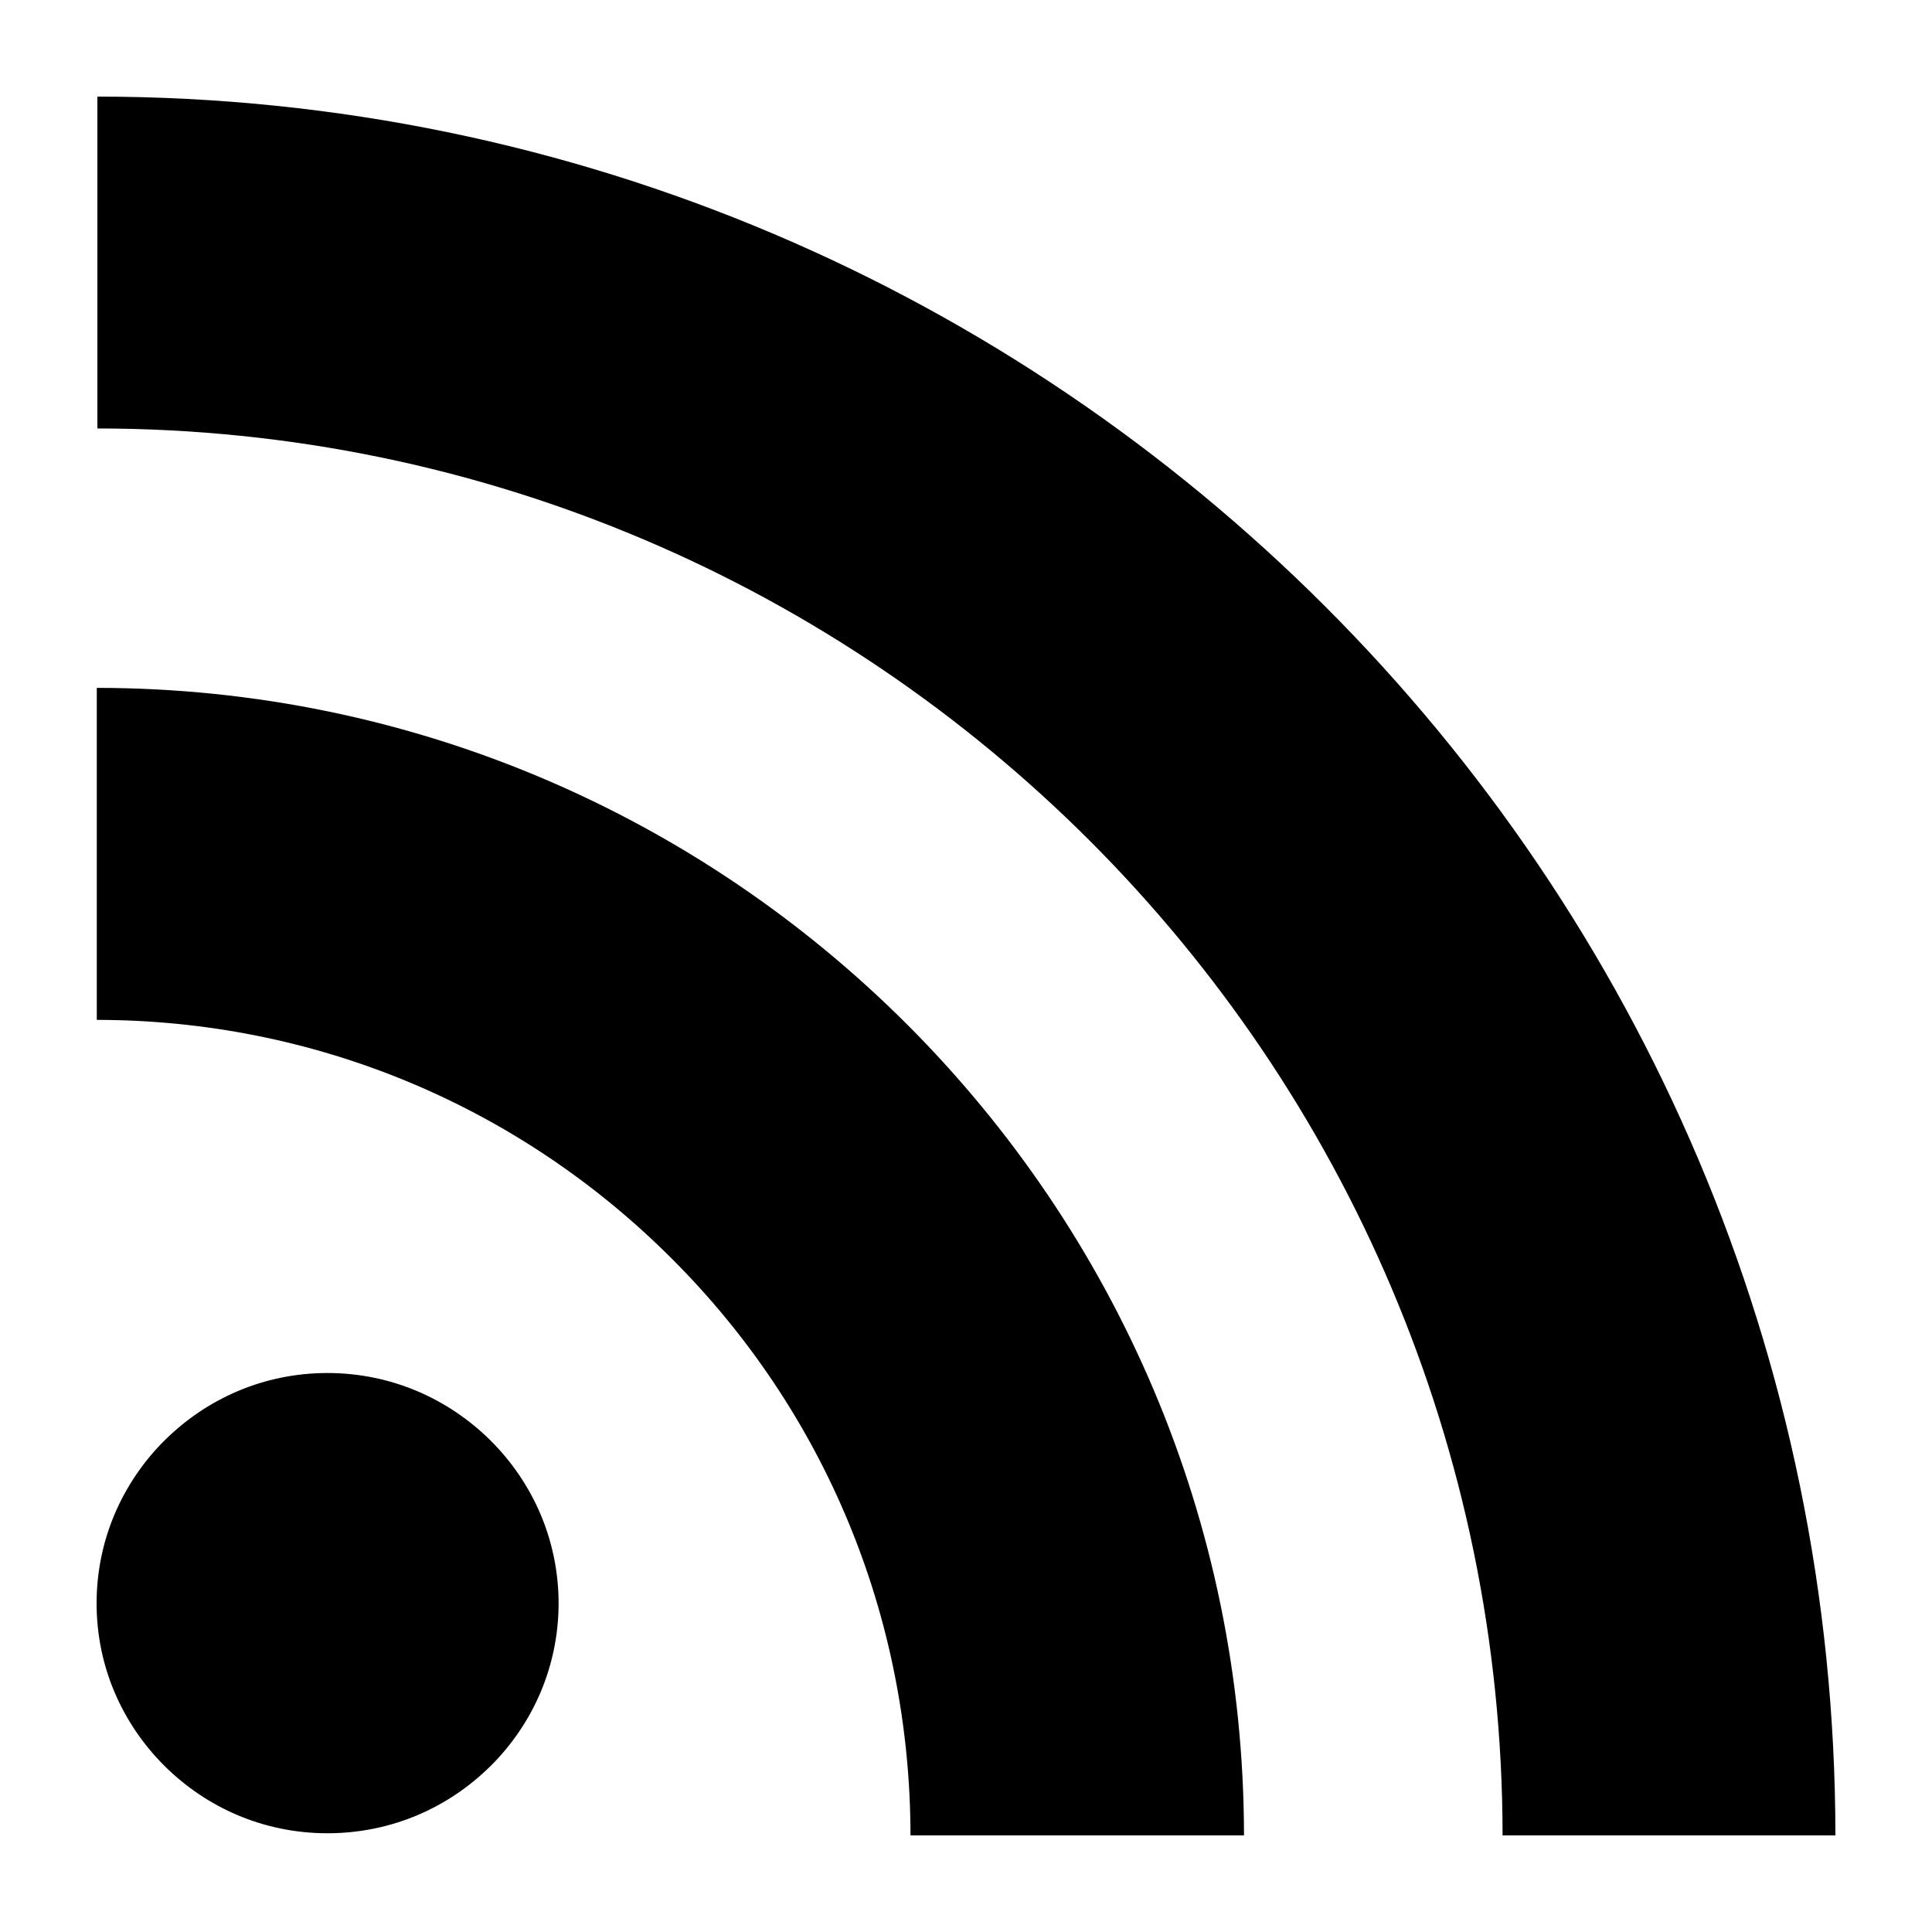
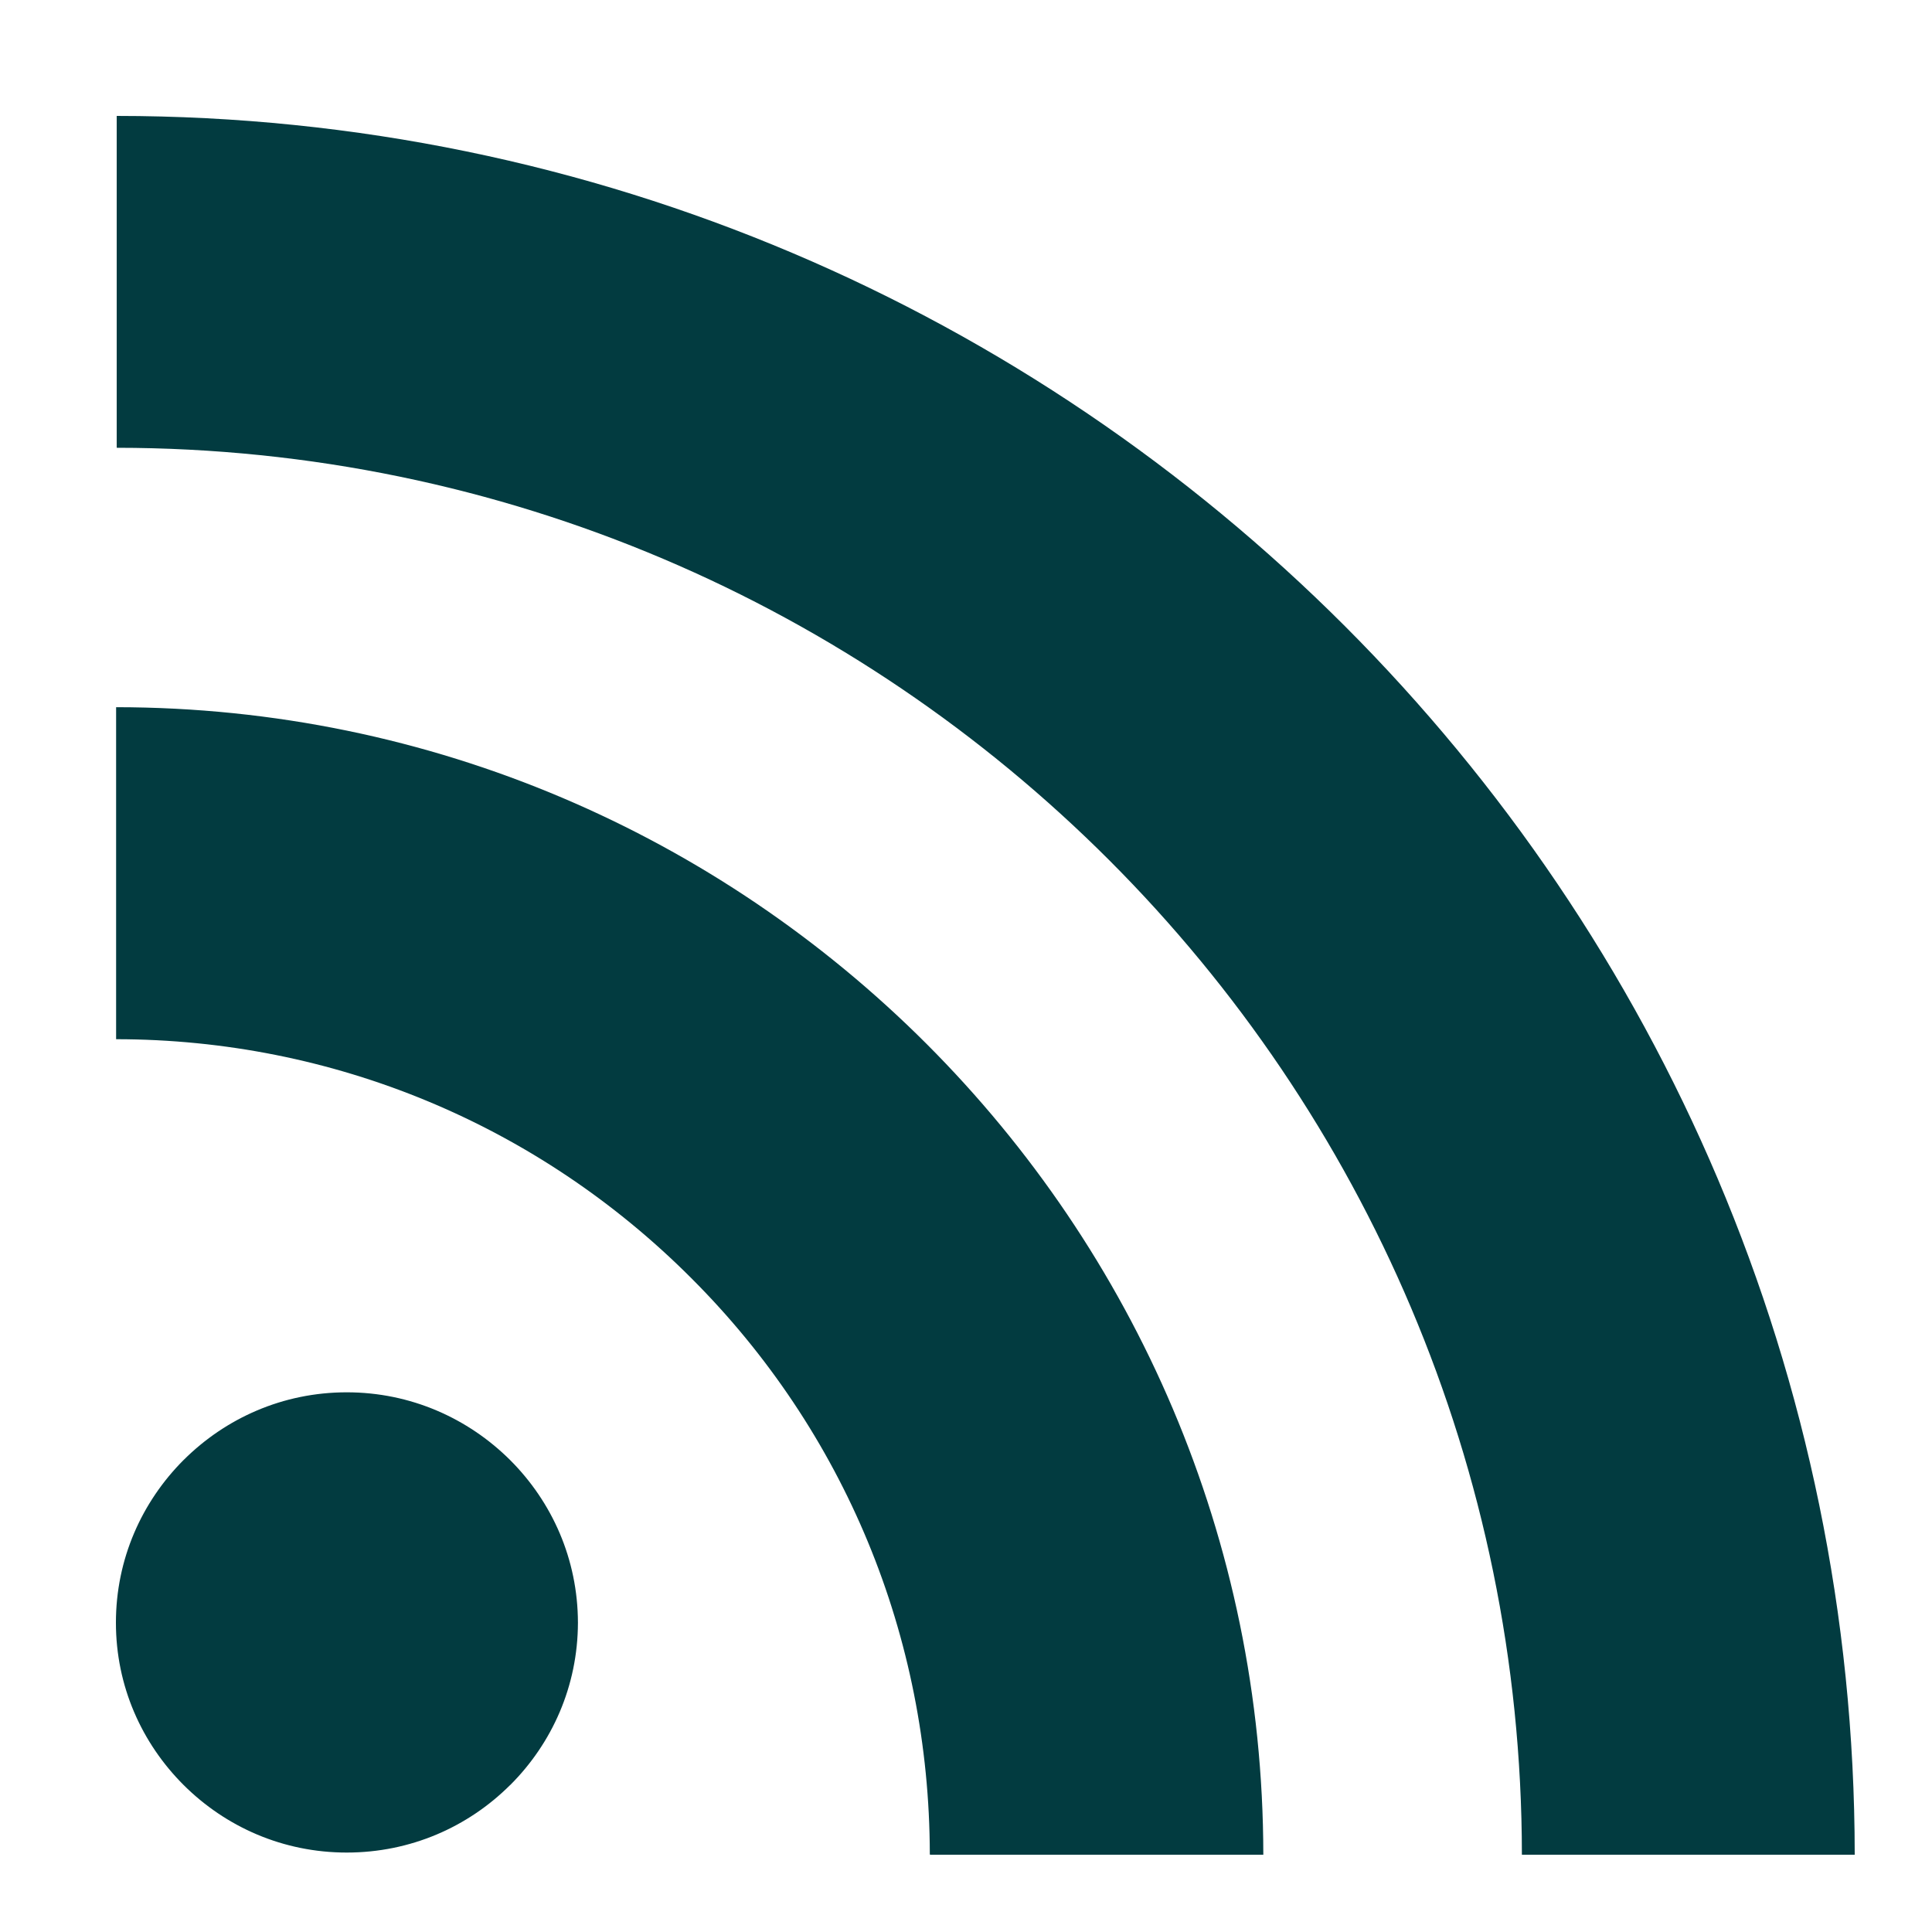
- <svg xmlns="http://www.w3.org/2000/svg" version="1.1" id="Icons" x="0px" y="0px" width="100px" height="100px" viewBox="0 0 100 100" style="enable-background:new 0 0 100 100;" xml:space="preserve">
-   <path id="RSS" d="M25.4,74.569c2.18,2.177,3.506,5.131,3.514,8.42c-0.008,3.283-1.334,6.237-3.506,8.406L25.4,91.399  c-2.176,2.166-5.148,3.49-8.453,3.49c-3.301,0-6.266-1.328-8.441-3.494C6.336,89.227,5,86.276,5,82.989  c0-3.289,1.336-6.25,3.506-8.423v0.003c2.176-2.168,5.141-3.502,8.441-3.502C20.252,71.067,23.221,72.404,25.4,74.569z M25.4,74.566  v0.003c0.004,0,0.004,0,0.004,0L25.4,74.566z M8.506,91.399c0,0,0,0,0-0.004c-0.004,0-0.004,0-0.004,0L8.506,91.399z M5.01,35.604  v17.185c11.219,0.007,21.83,4.414,29.771,12.367c7.939,7.928,12.328,18.555,12.346,29.813h0.006V95h17.256  c-0.014-16.37-6.668-31.198-17.426-41.964C36.203,42.272,21.381,35.614,5.01,35.604z M5.041,5v17.177  C45.145,22.206,77.746,54.858,77.773,95H95c-0.012-24.81-10.096-47.288-26.393-63.596C52.305,15.101,29.842,5.011,5.041,5z" />
+ <svg xmlns="http://www.w3.org/2000/svg" version="1.1" id="Icons" x="0px" y="0px" width="100px" height="100px" viewBox="0 0 100 100" enable-background="new 0 0 100 100" xml:space="preserve">
+   <path id="RSS" fill="#023B40" d="M26.4,75.568c2.18,2.178,3.506,5.132,3.514,8.421c-0.008,3.282-1.334,6.237-3.506,8.405  L26.4,92.398c-2.176,2.166-5.148,3.49-8.453,3.49c-3.301,0-6.266-1.328-8.441-3.494C7.336,90.227,6,87.275,6,83.989  c0-3.289,1.336-6.25,3.506-8.423v0.002c2.176-2.168,5.141-3.502,8.441-3.502C21.252,72.066,24.221,73.404,26.4,75.568z M26.4,75.566  v0.002c0.004,0,0.004,0,0.004,0L26.4,75.566z M9.506,92.398c0,0,0,0,0-0.004c-0.004,0-0.004,0-0.004,0L9.506,92.398z M6.01,36.604  v17.185c11.219,0.007,21.83,4.414,29.771,12.367c7.939,7.928,12.328,18.555,12.346,29.813h0.006V96h17.256  c-0.014-16.37-6.668-31.198-17.426-41.964C37.203,43.272,22.381,36.614,6.01,36.604z M6.041,6v17.177  C46.145,23.206,78.746,55.857,78.773,96H96c-0.012-24.811-10.096-47.288-26.393-63.596C53.305,16.101,30.842,6.011,6.041,6z" />
</svg>
